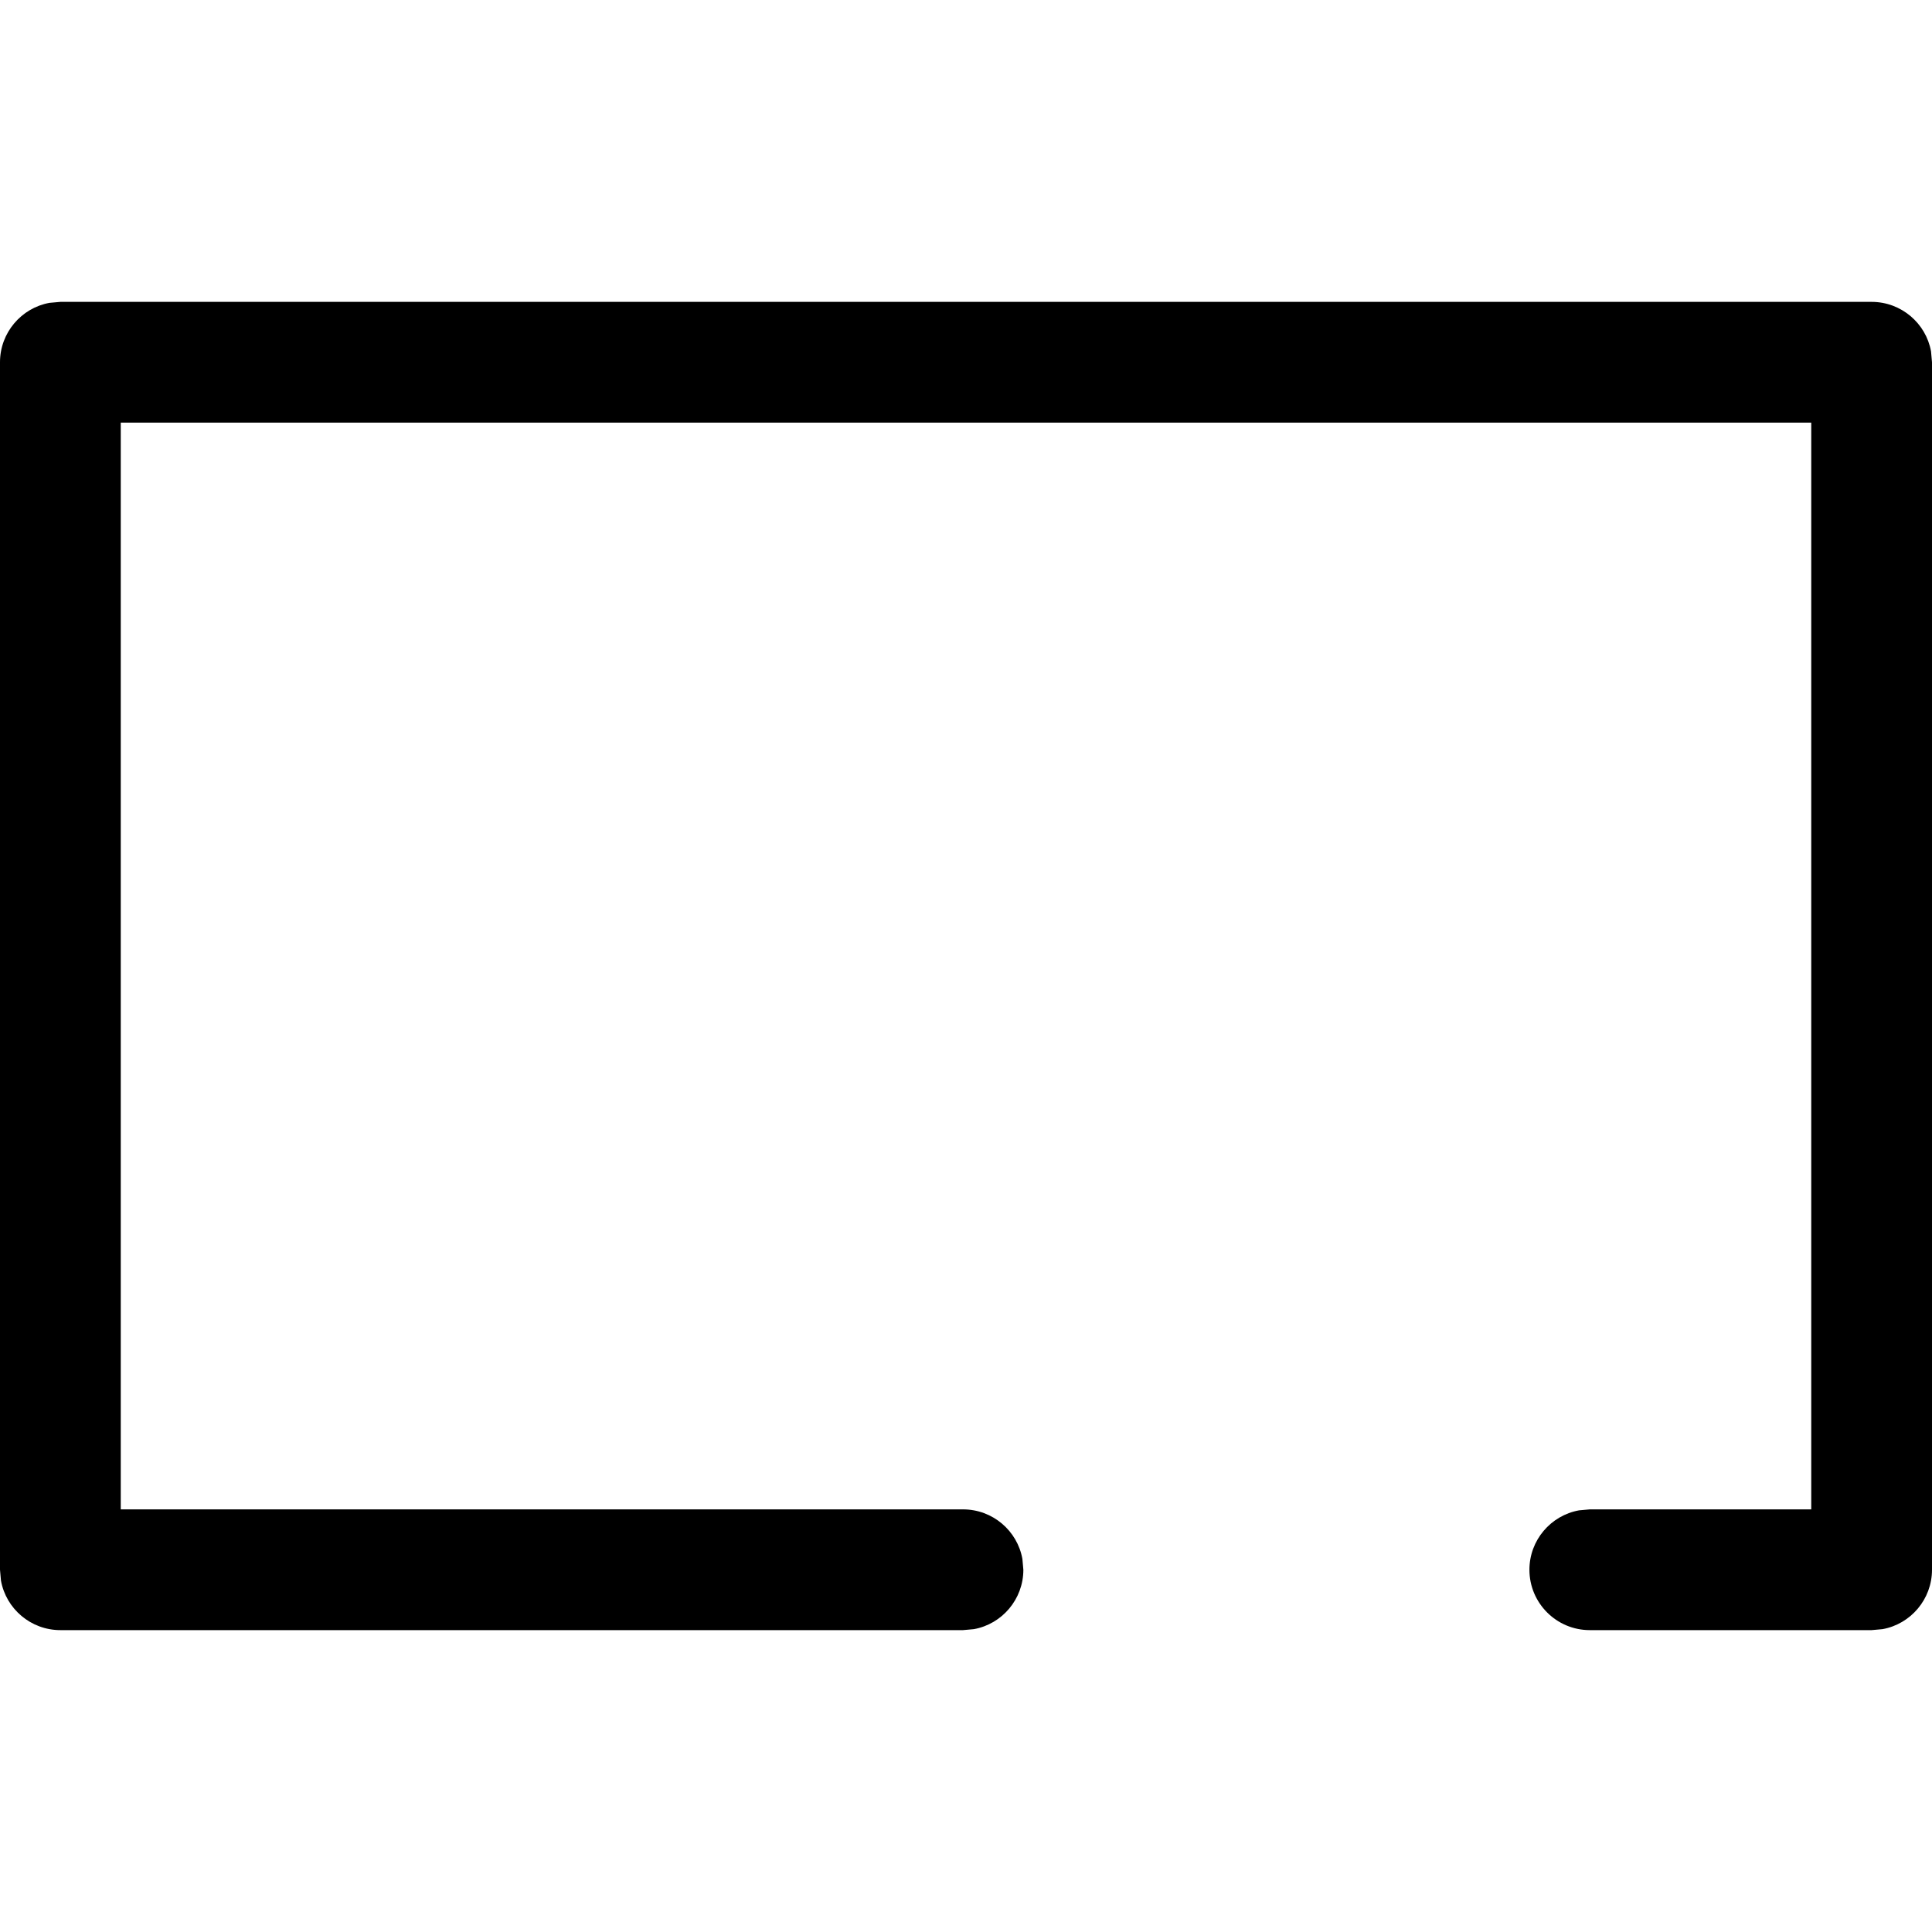
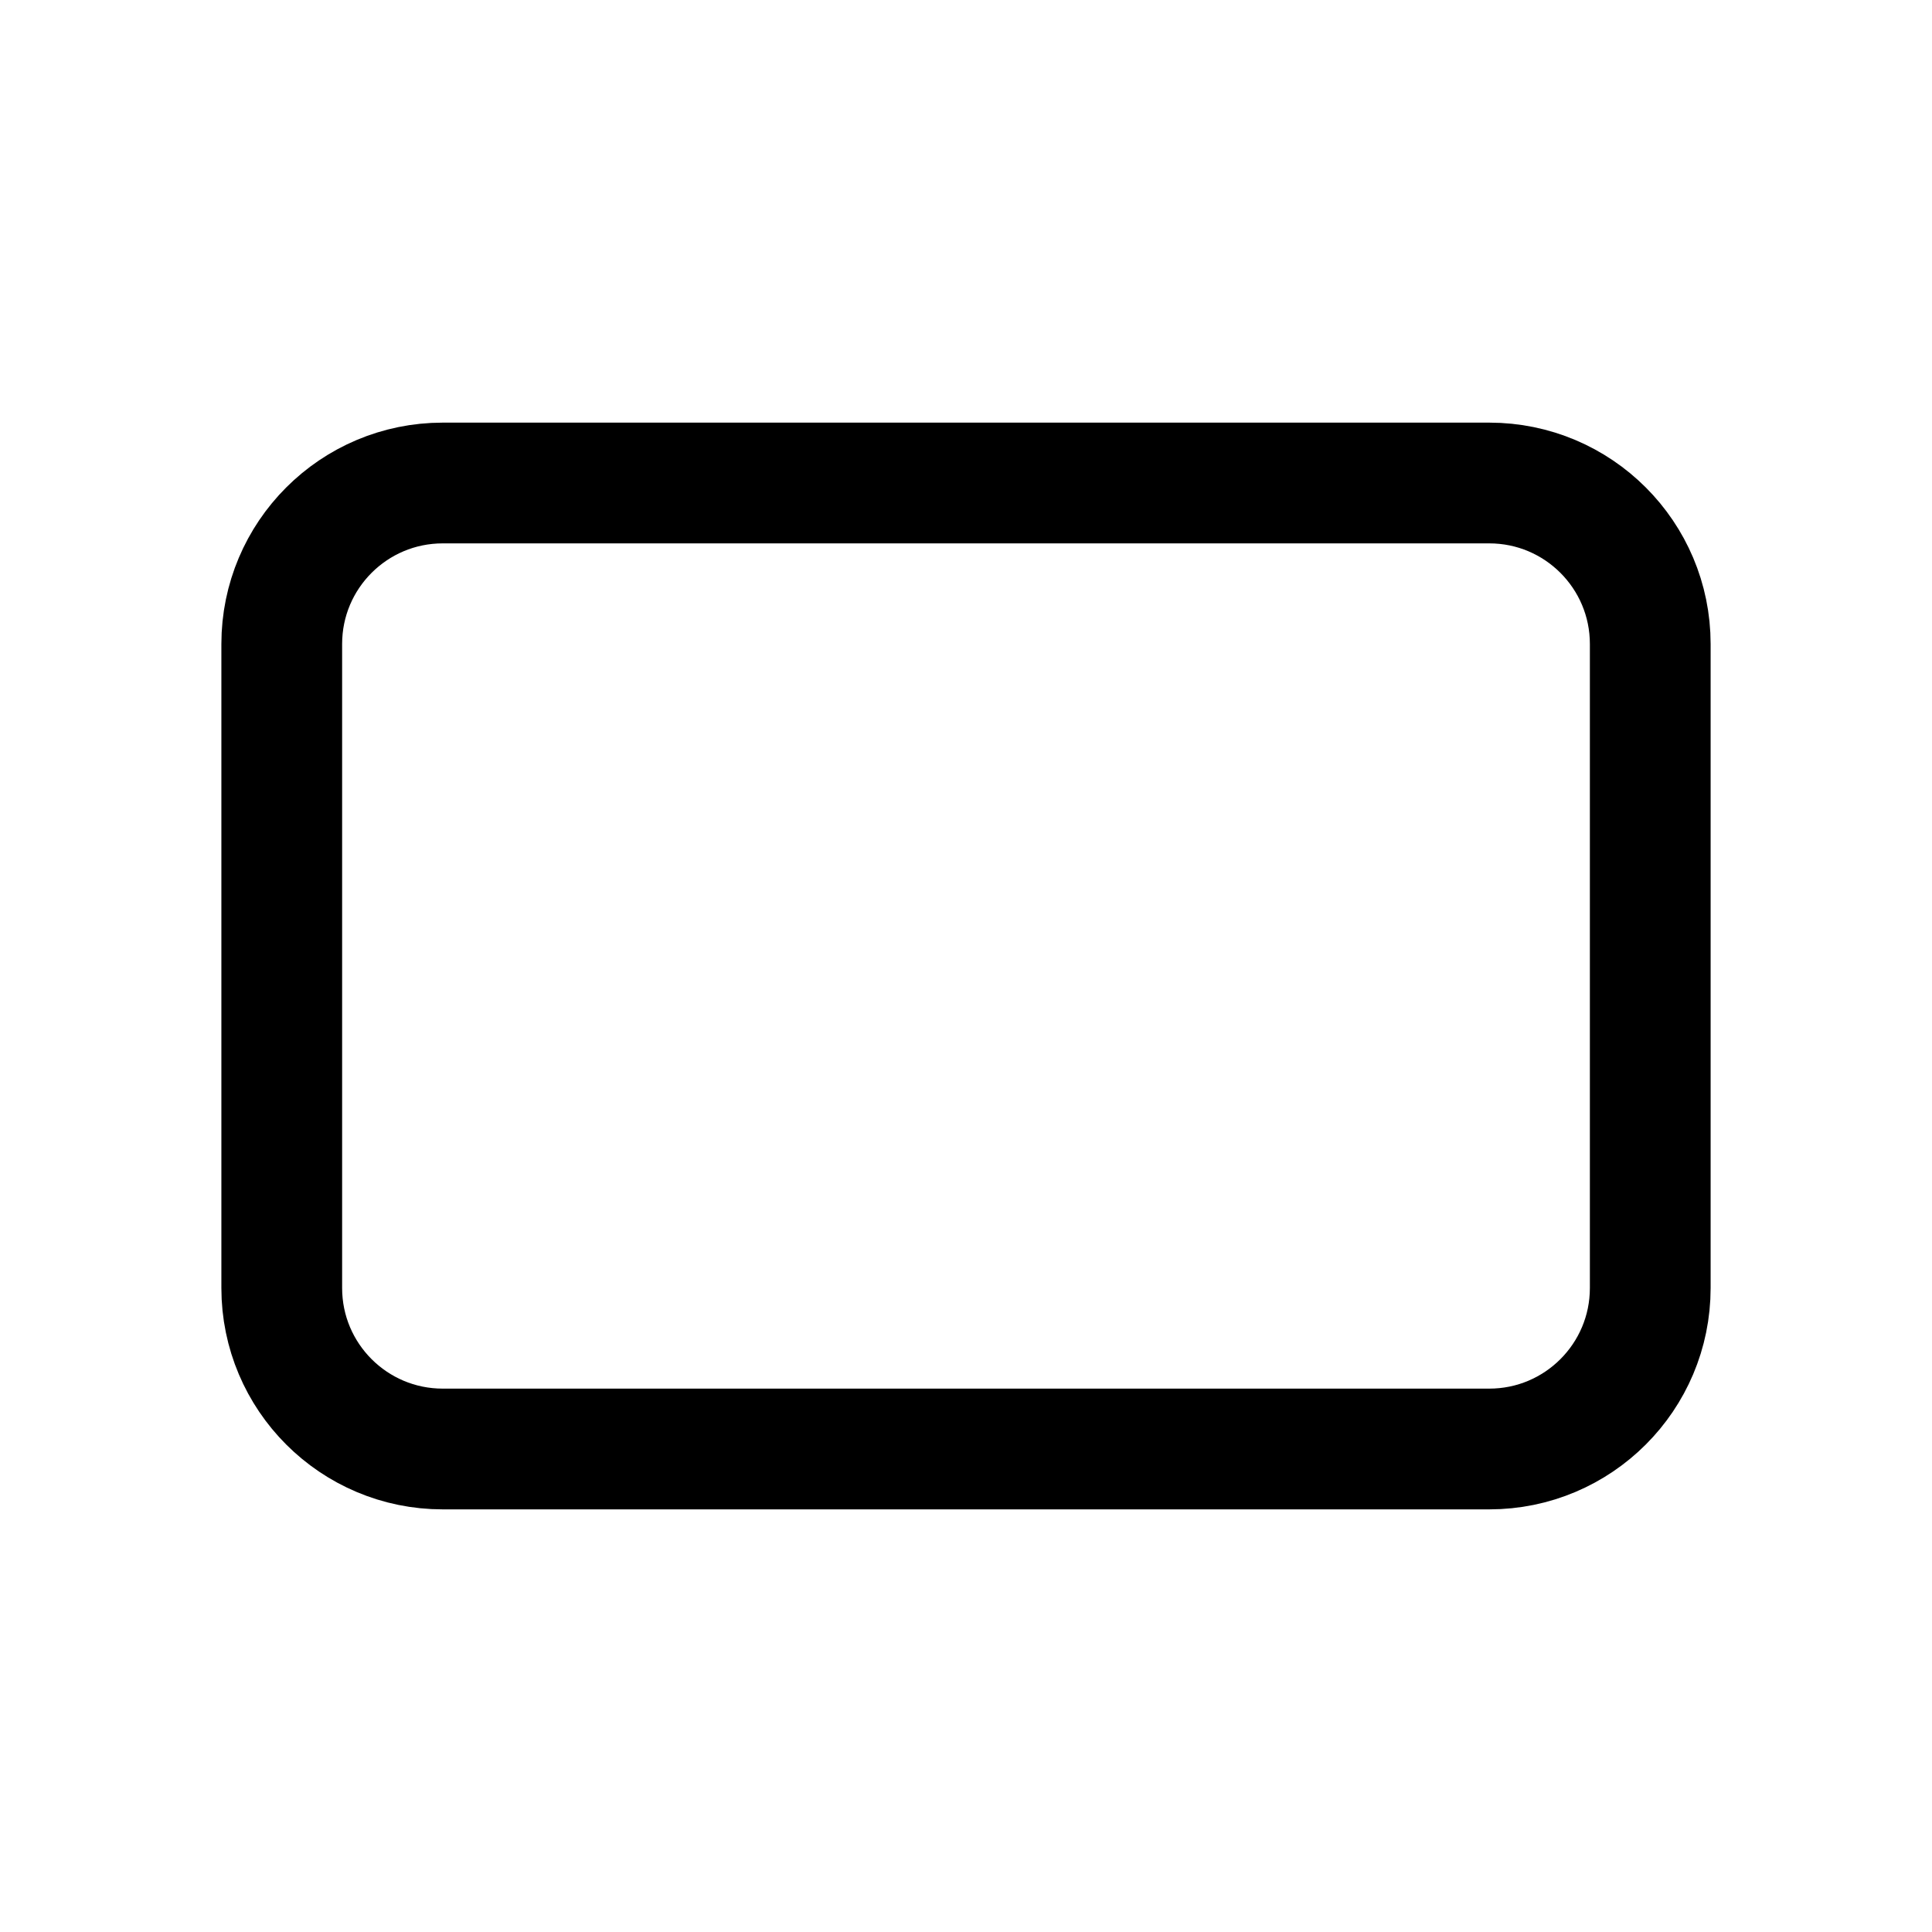
- <svg xmlns="http://www.w3.org/2000/svg" id="icon" viewBox="0 0 16 16" fill="none">
-   <path d="M15.5 2.5C15.745 2.5 15.95 2.677 15.992 2.91L16 3V13C16 13.245 15.823 13.45 15.59 13.492L15.5 13.5H13.166C12.89 13.5 12.666 13.276 12.666 13C12.666 12.755 12.843 12.55 13.077 12.508L13.166 12.5H15V3.5H1V12.5H7.975C8.221 12.5 8.425 12.677 8.467 12.91L8.475 13C8.475 13.245 8.298 13.45 8.065 13.492L7.975 13.5H0.5C0.255 13.5 0.05 13.323 0.008 13.09L0 13V3C0 2.755 0.177 2.55 0.41 2.508L0.5 2.5H15.5Z" fill-rule="evenodd" clip-rule="evenodd" fill="currentColor" />
+ <svg xmlns="http://www.w3.org/2000/svg" id="icon" viewBox="0 0 24 24" fill="none" stroke="currentColor" stroke-width="1.5" stroke-linecap="round" stroke-linejoin="round">
+   <rect x="3.5" y="6" width="17" height="12" rx="2" />
</svg>
